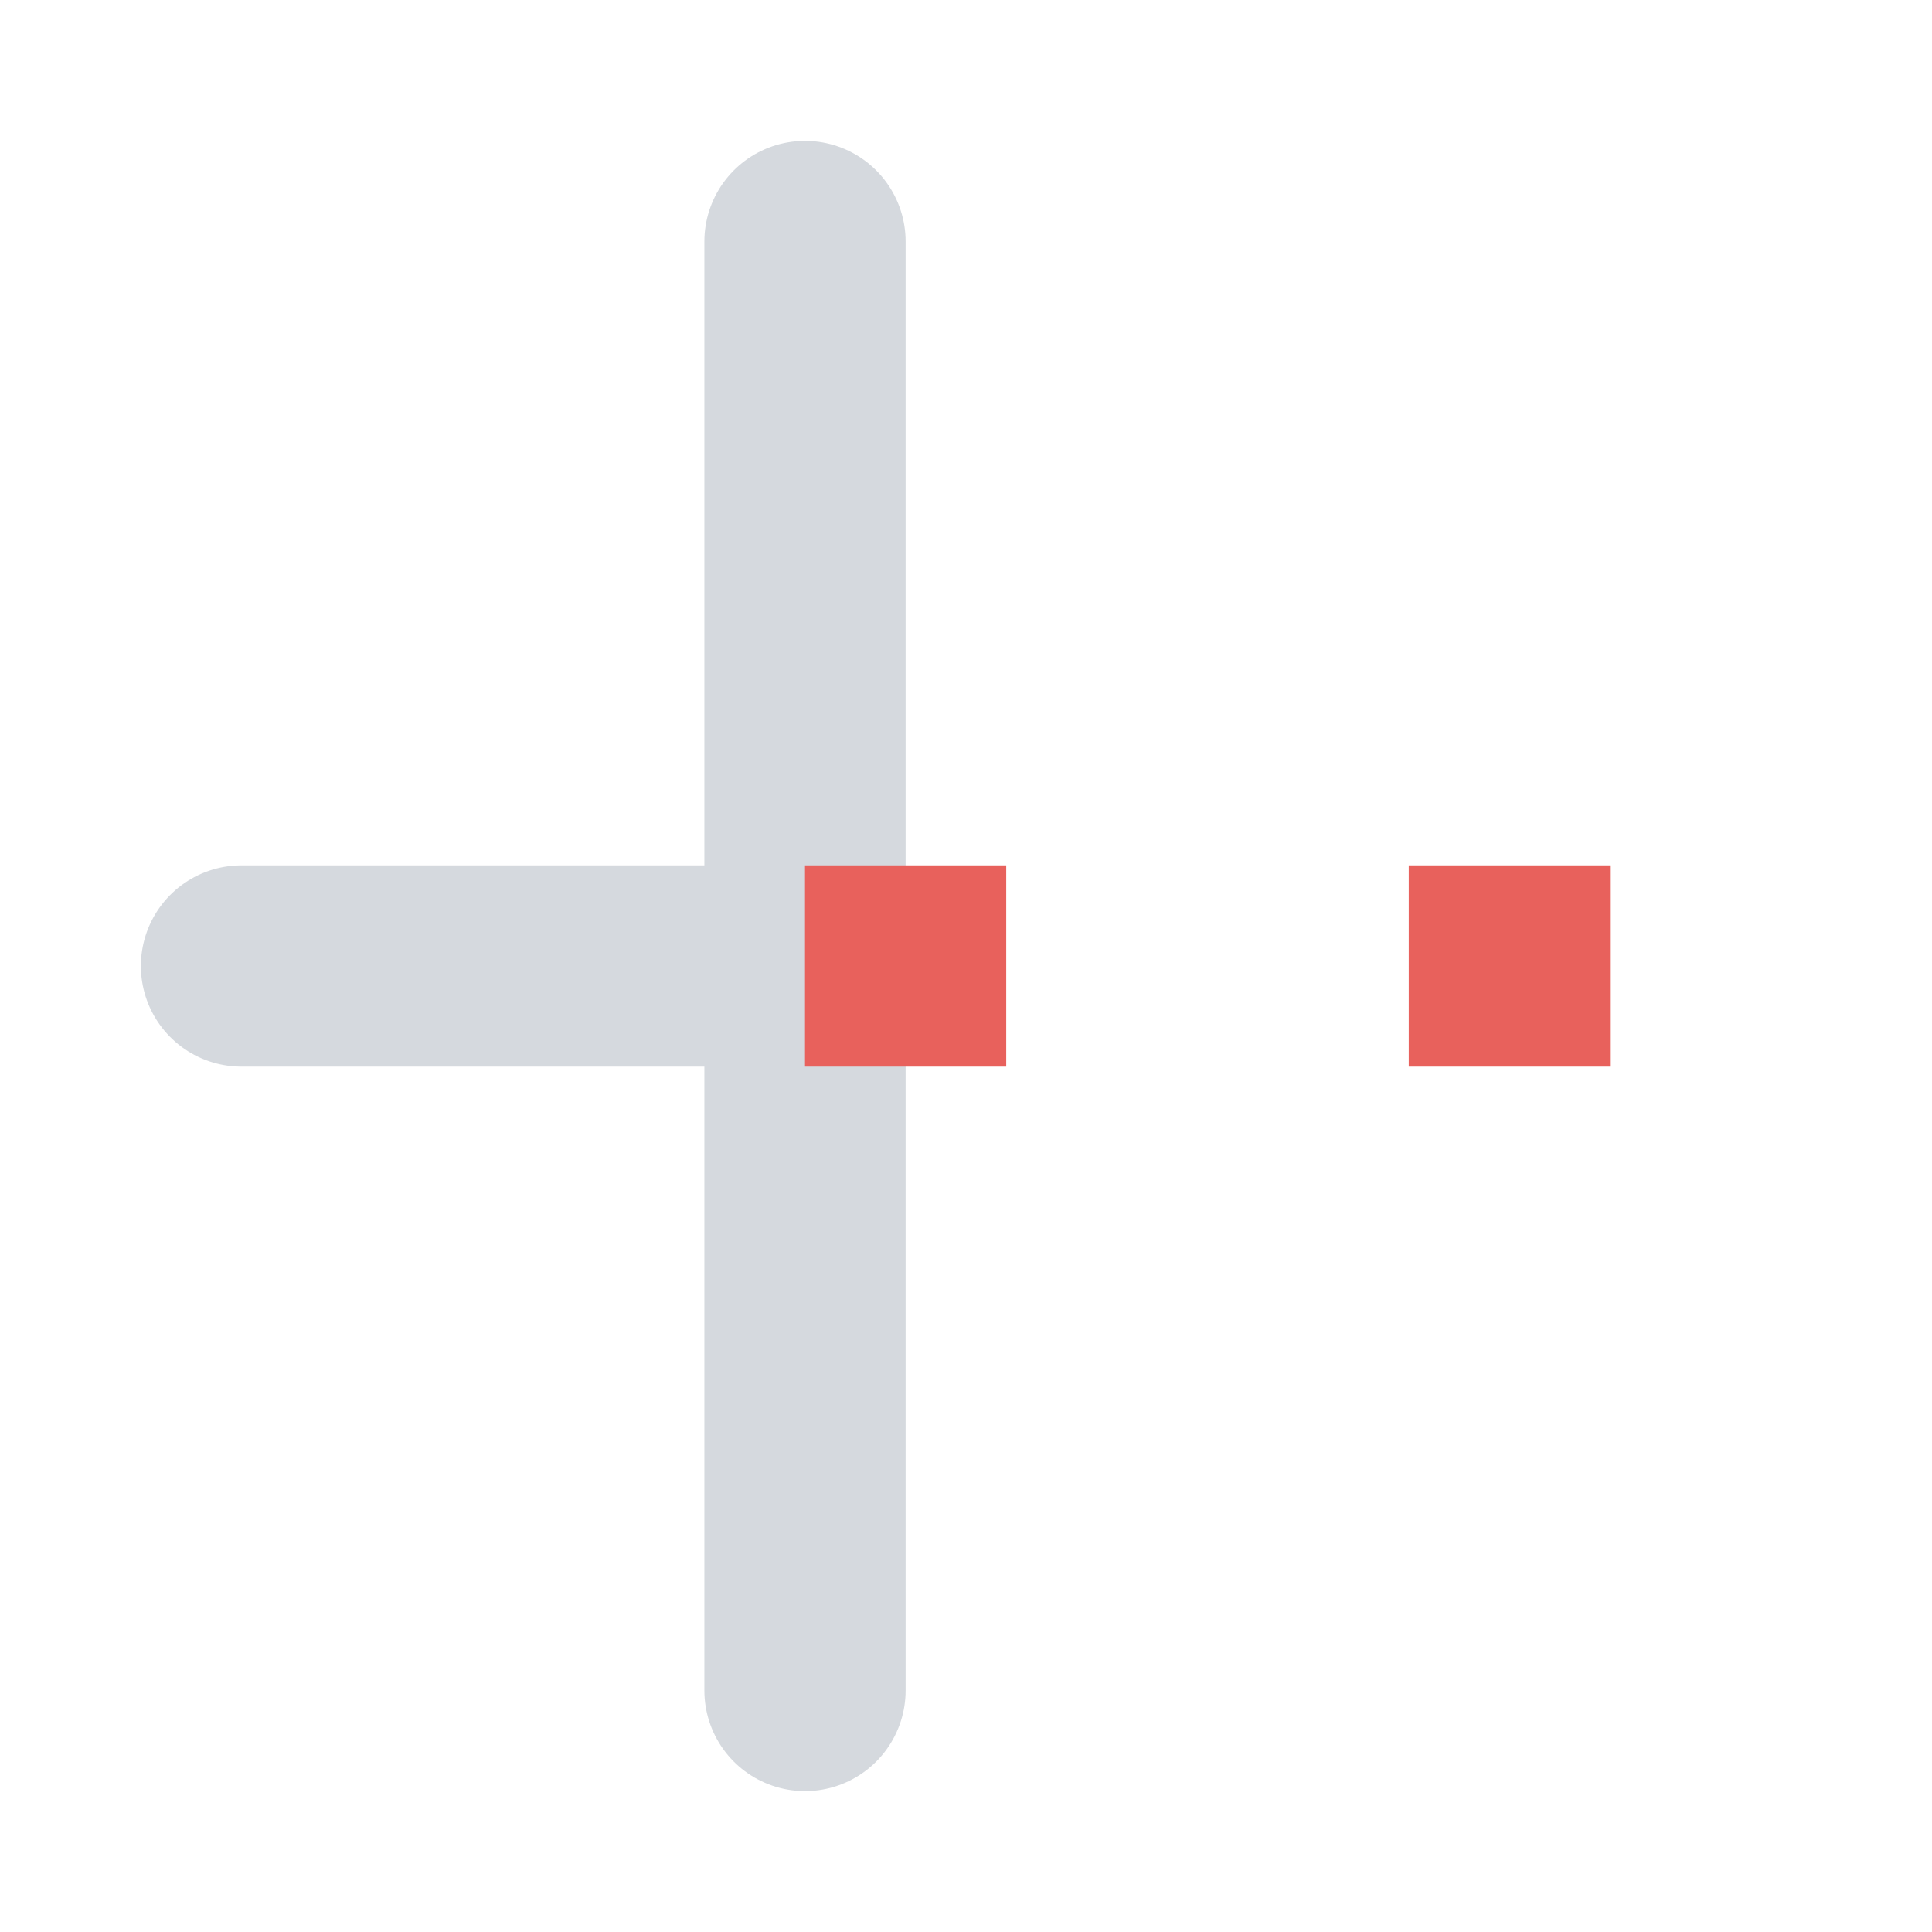
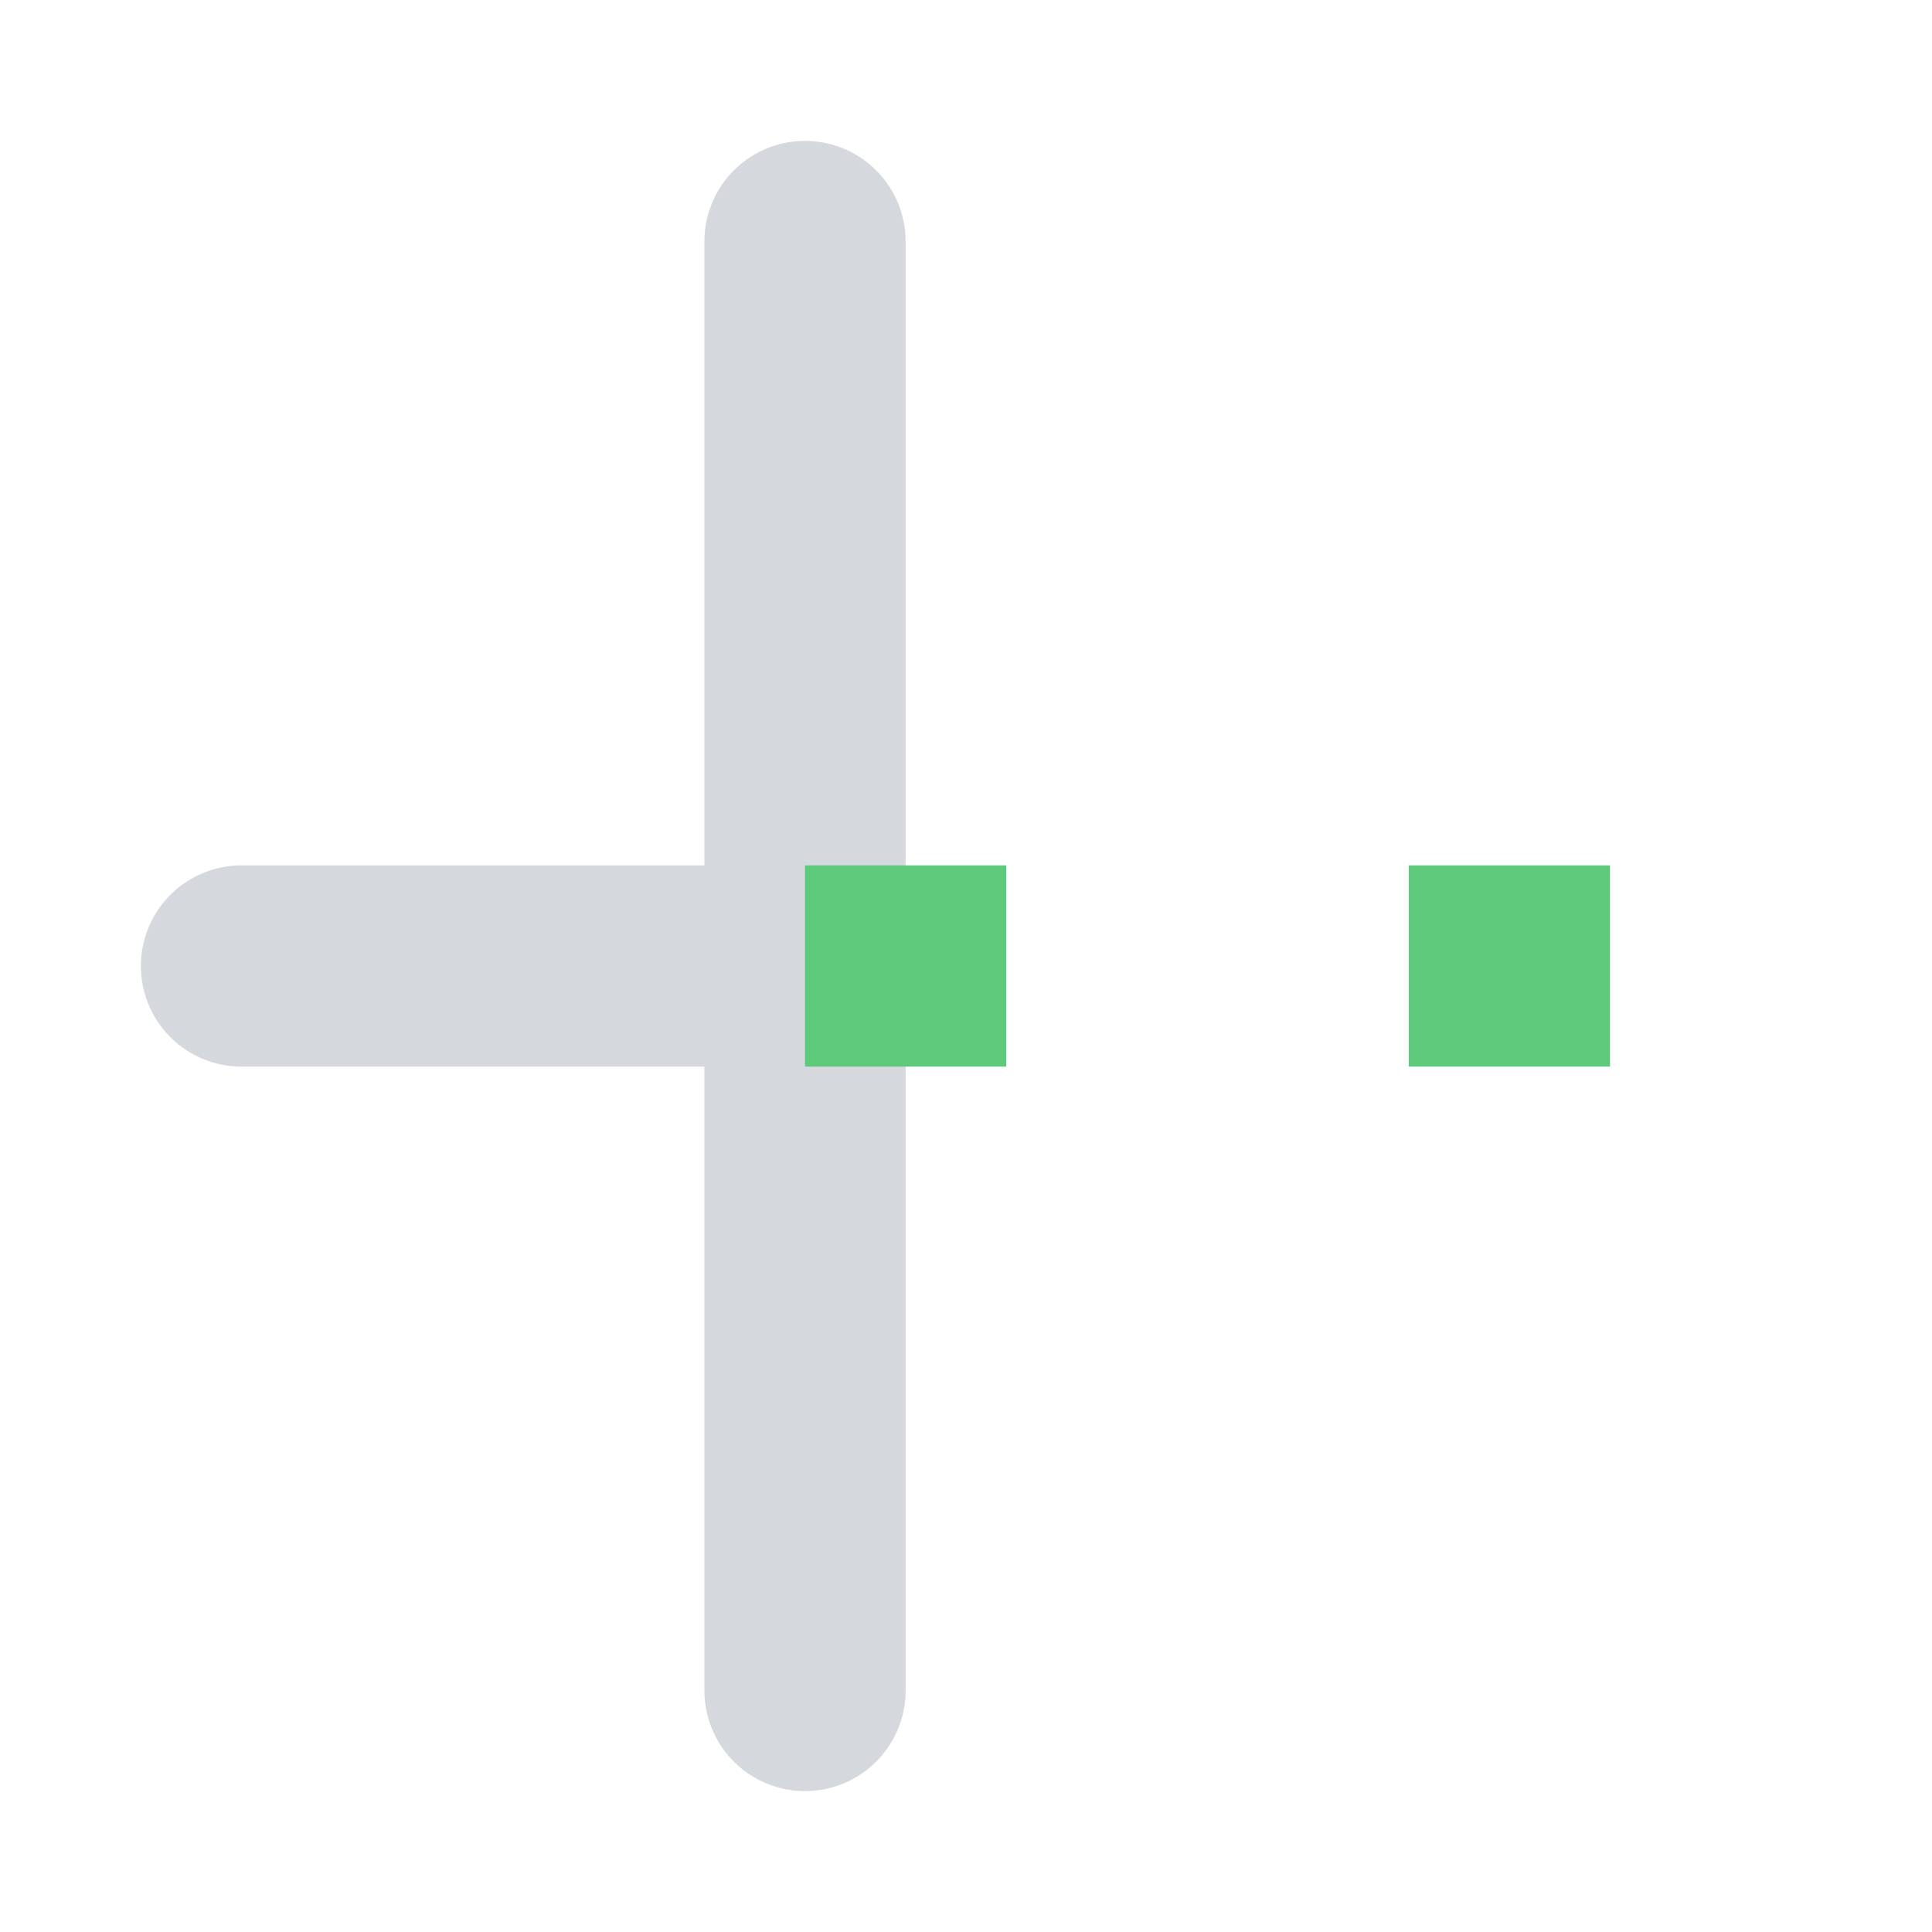
<svg xmlns="http://www.w3.org/2000/svg" version="1.1" width="24" height="24" viewBox="0 0 24 24">
  <g id="strokes">
    <line x1="10" y1="21" x2="10" y2="3" fill="none" stroke="#d5d9de" stroke-width="2.5" stroke-linecap="round" stroke-linejoin="round" />
    <line x1="3" y1="12" x2="10" y2="12" fill="none" stroke="#d5d9de" stroke-width="2.5" stroke-linecap="round" stroke-linejoin="round" />
-     <line x1="10" y1="12" x2="21" y2="12" fill="none" stroke="#e8615c" stroke-width="2.5" stroke-linecap="butt" stroke-dasharray="2.5,5" />
+     <line x1="10" y1="12" x2="21" y2="12" fill="none" stroke="#5cc97b" stroke-width="2.5" stroke-linecap="butt" stroke-dasharray="2.5,5" />
  </g>
</svg>
